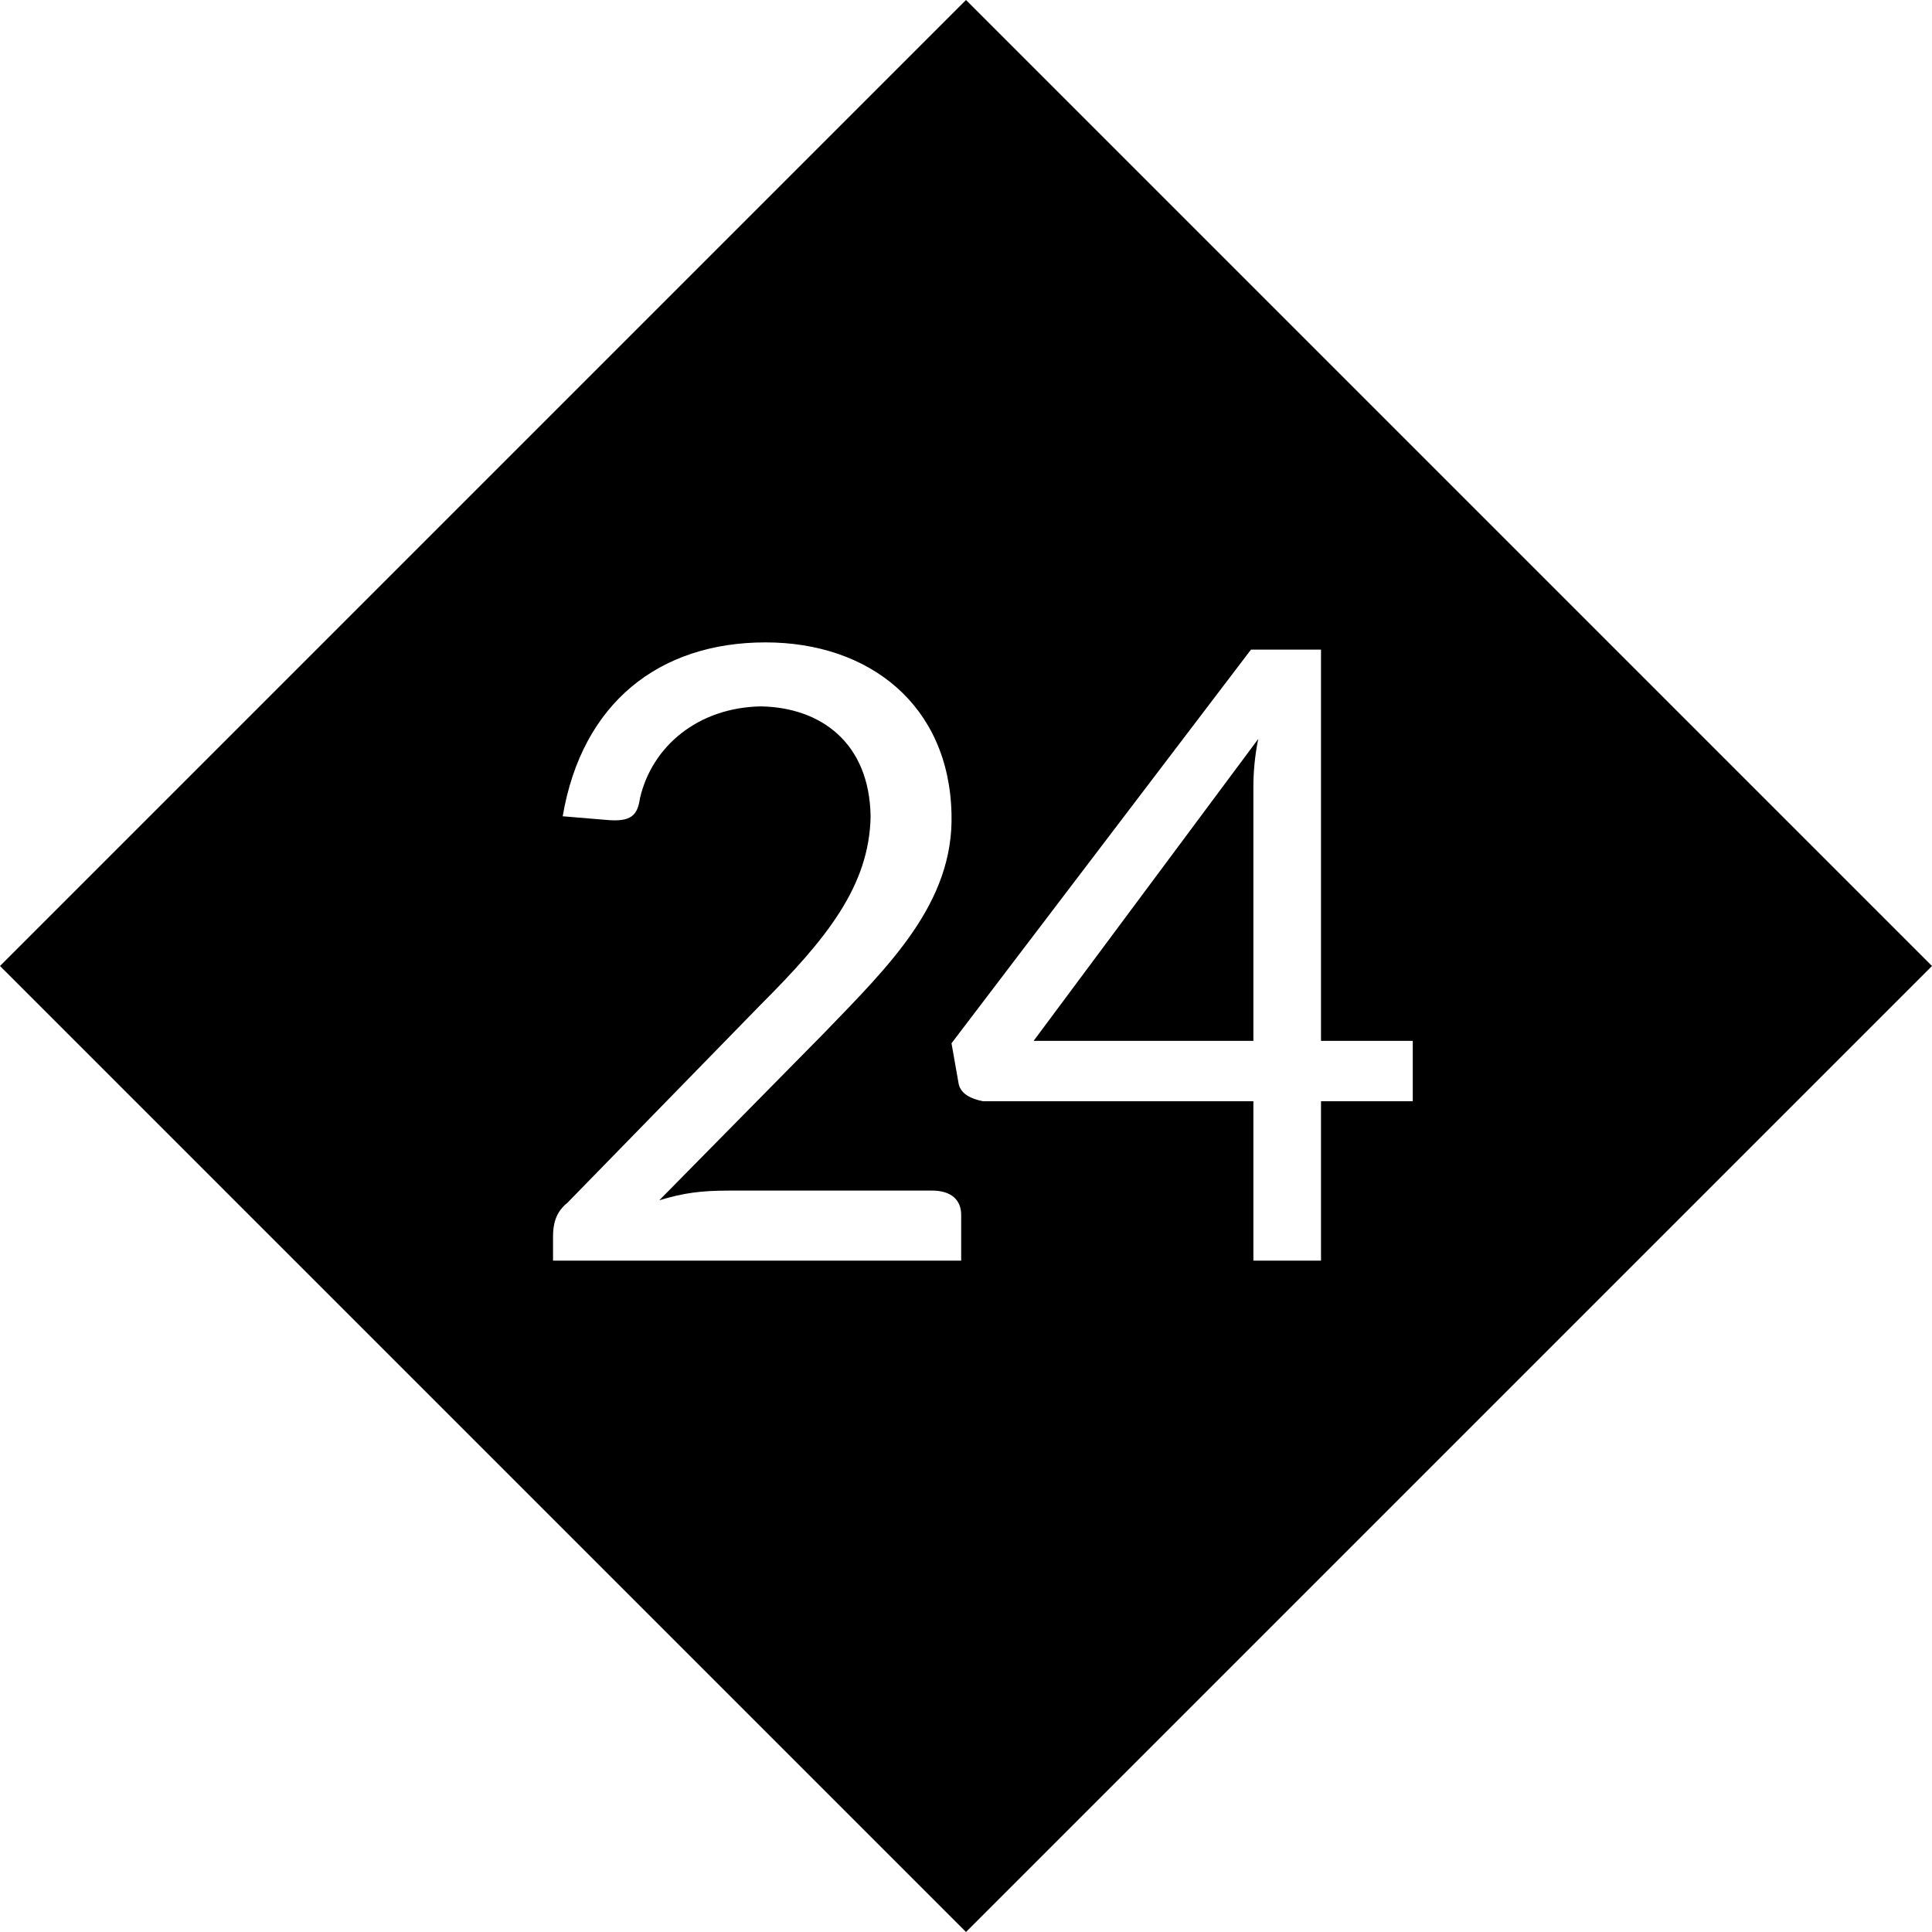
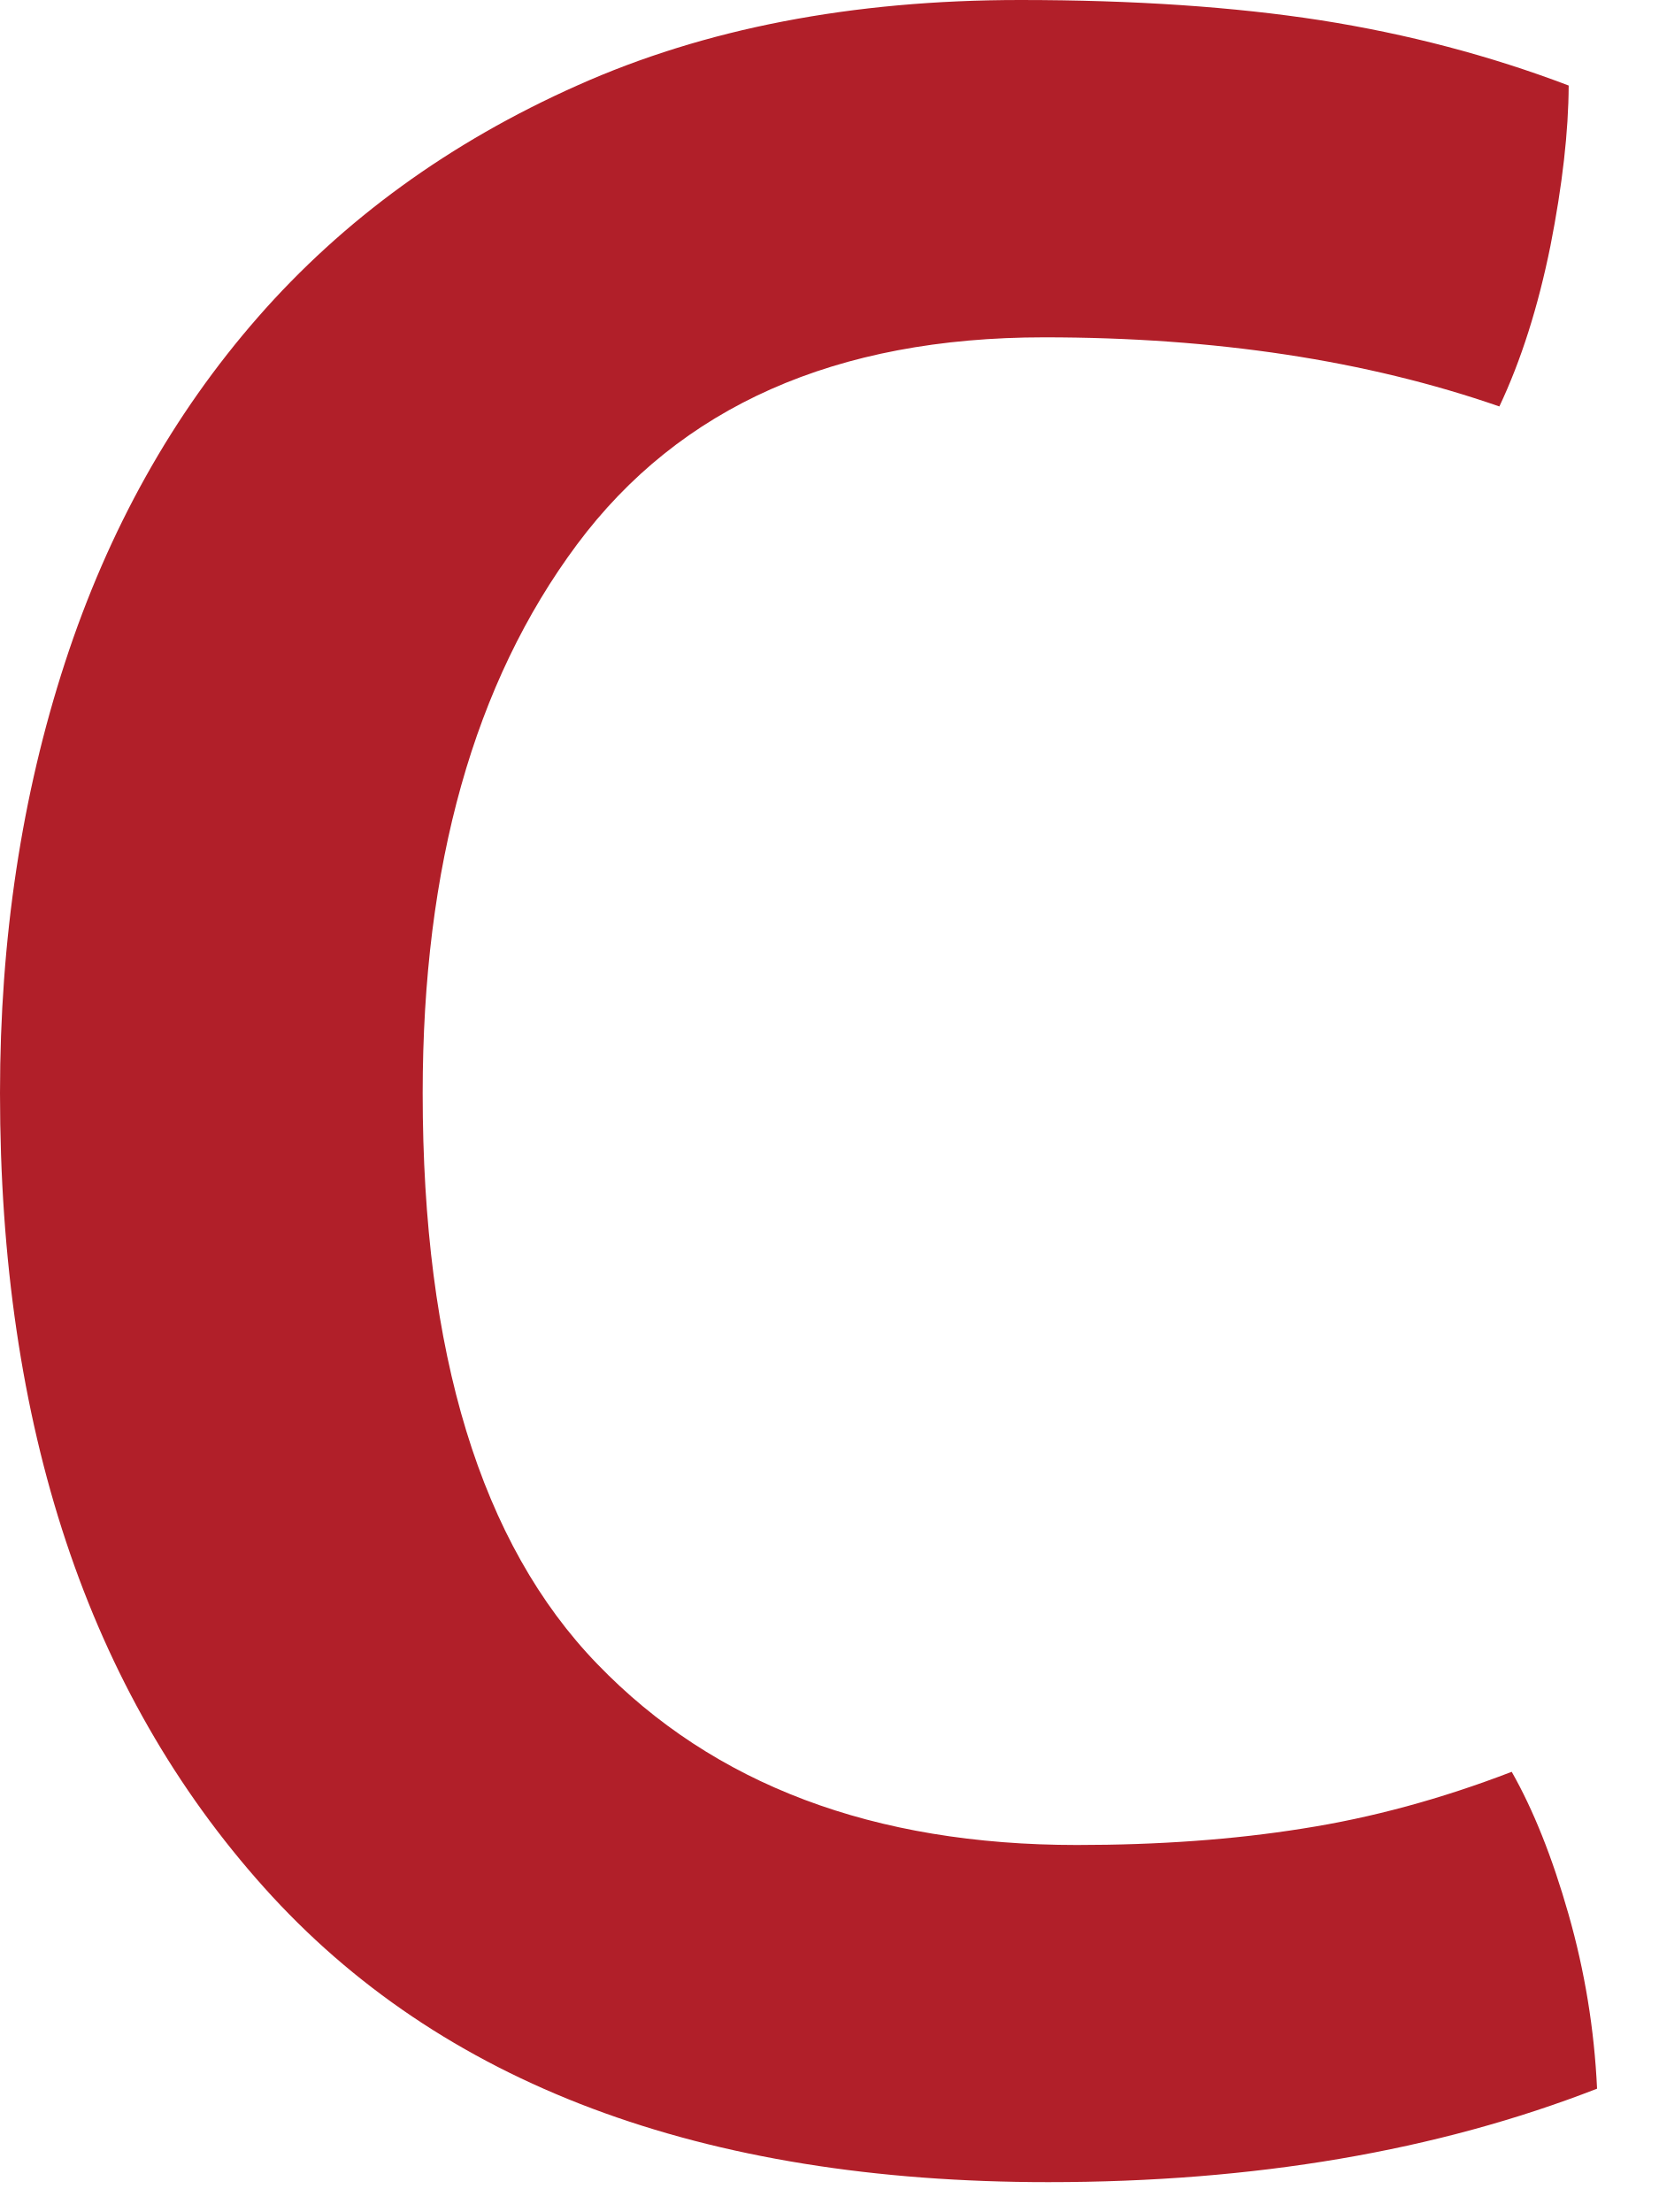
- <svg xmlns="http://www.w3.org/2000/svg" version="1.1" width="100%" height="100%" viewBox="0 0 800 800" enable-background="new 0 0 800 800" xml:space="preserve">
-   <path fill-rule="evenodd" d="M400 800l400-400L400 0 0 400l400 400zM233 338l18 1.5c10.5 1 13-2 14-9 5-21.5 24-37.5 50-38 24.8.4 45 15 45.5 45.5-.5 29-18.5 51-45.5 78L235 498c-5 4-6 9-6 14v10h169v-19c0-6-4-10-12-10h-84c-12 0-19 1-29 4l68-69c27-28 54-54 53-91-1-45-34-71-77-71-44 0-76 25-84 72zm314-69h-29L394 432l3 17c1 4 5 6 10 7h112v66h28v-66h38v-25h-38V269zm-28 162h-91l93-125c-1.5 7.5-2 14-2 20v105z" />
+ <svg xmlns="http://www.w3.org/2000/svg" width="100%" height="100%" viewBox="0 0 9 12" version="1.1" xml:space="preserve" style="fill-rule:evenodd;clip-rule:evenodd;stroke-linejoin:round;stroke-miterlimit:1.414;">
+   <path d="M8.201,9.612c0.117,0.206 0.22,0.463 0.308,0.772c0.088,0.308 0.14,0.624 0.155,0.947c-0.868,0.338 -1.859,0.507 -2.977,0.507c-1.881,0 -3.299,-0.532 -4.254,-1.598c-0.955,-1.065 -1.433,-2.502 -1.433,-4.31c0,-0.837 0.118,-1.616 0.353,-2.337c0.235,-0.72 0.584,-1.344 1.047,-1.873c0.463,-0.529 1.04,-0.948 1.731,-1.256c0.69,-0.309 1.491,-0.464 2.403,-0.464c0.617,0 1.161,0.037 1.631,0.11c0.47,0.074 0.919,0.192 1.345,0.354c-0.001,0.249 -0.034,0.54 -0.099,0.87c-0.067,0.331 -0.159,0.621 -0.277,0.871c-0.72,-0.25 -1.542,-0.375 -2.469,-0.375c-1.131,0 -1.977,0.375 -2.535,1.124c-0.558,0.75 -0.837,1.742 -0.837,2.976c0,1.411 0.315,2.444 0.948,3.098c0.631,0.654 1.499,0.981 2.601,0.981c0.441,0 0.849,-0.029 1.224,-0.089c0.374,-0.058 0.753,-0.161 1.135,-0.308l-0.001,0Z" style="fill:#b11f29;fill-rule:nonzero;" />
</svg>
